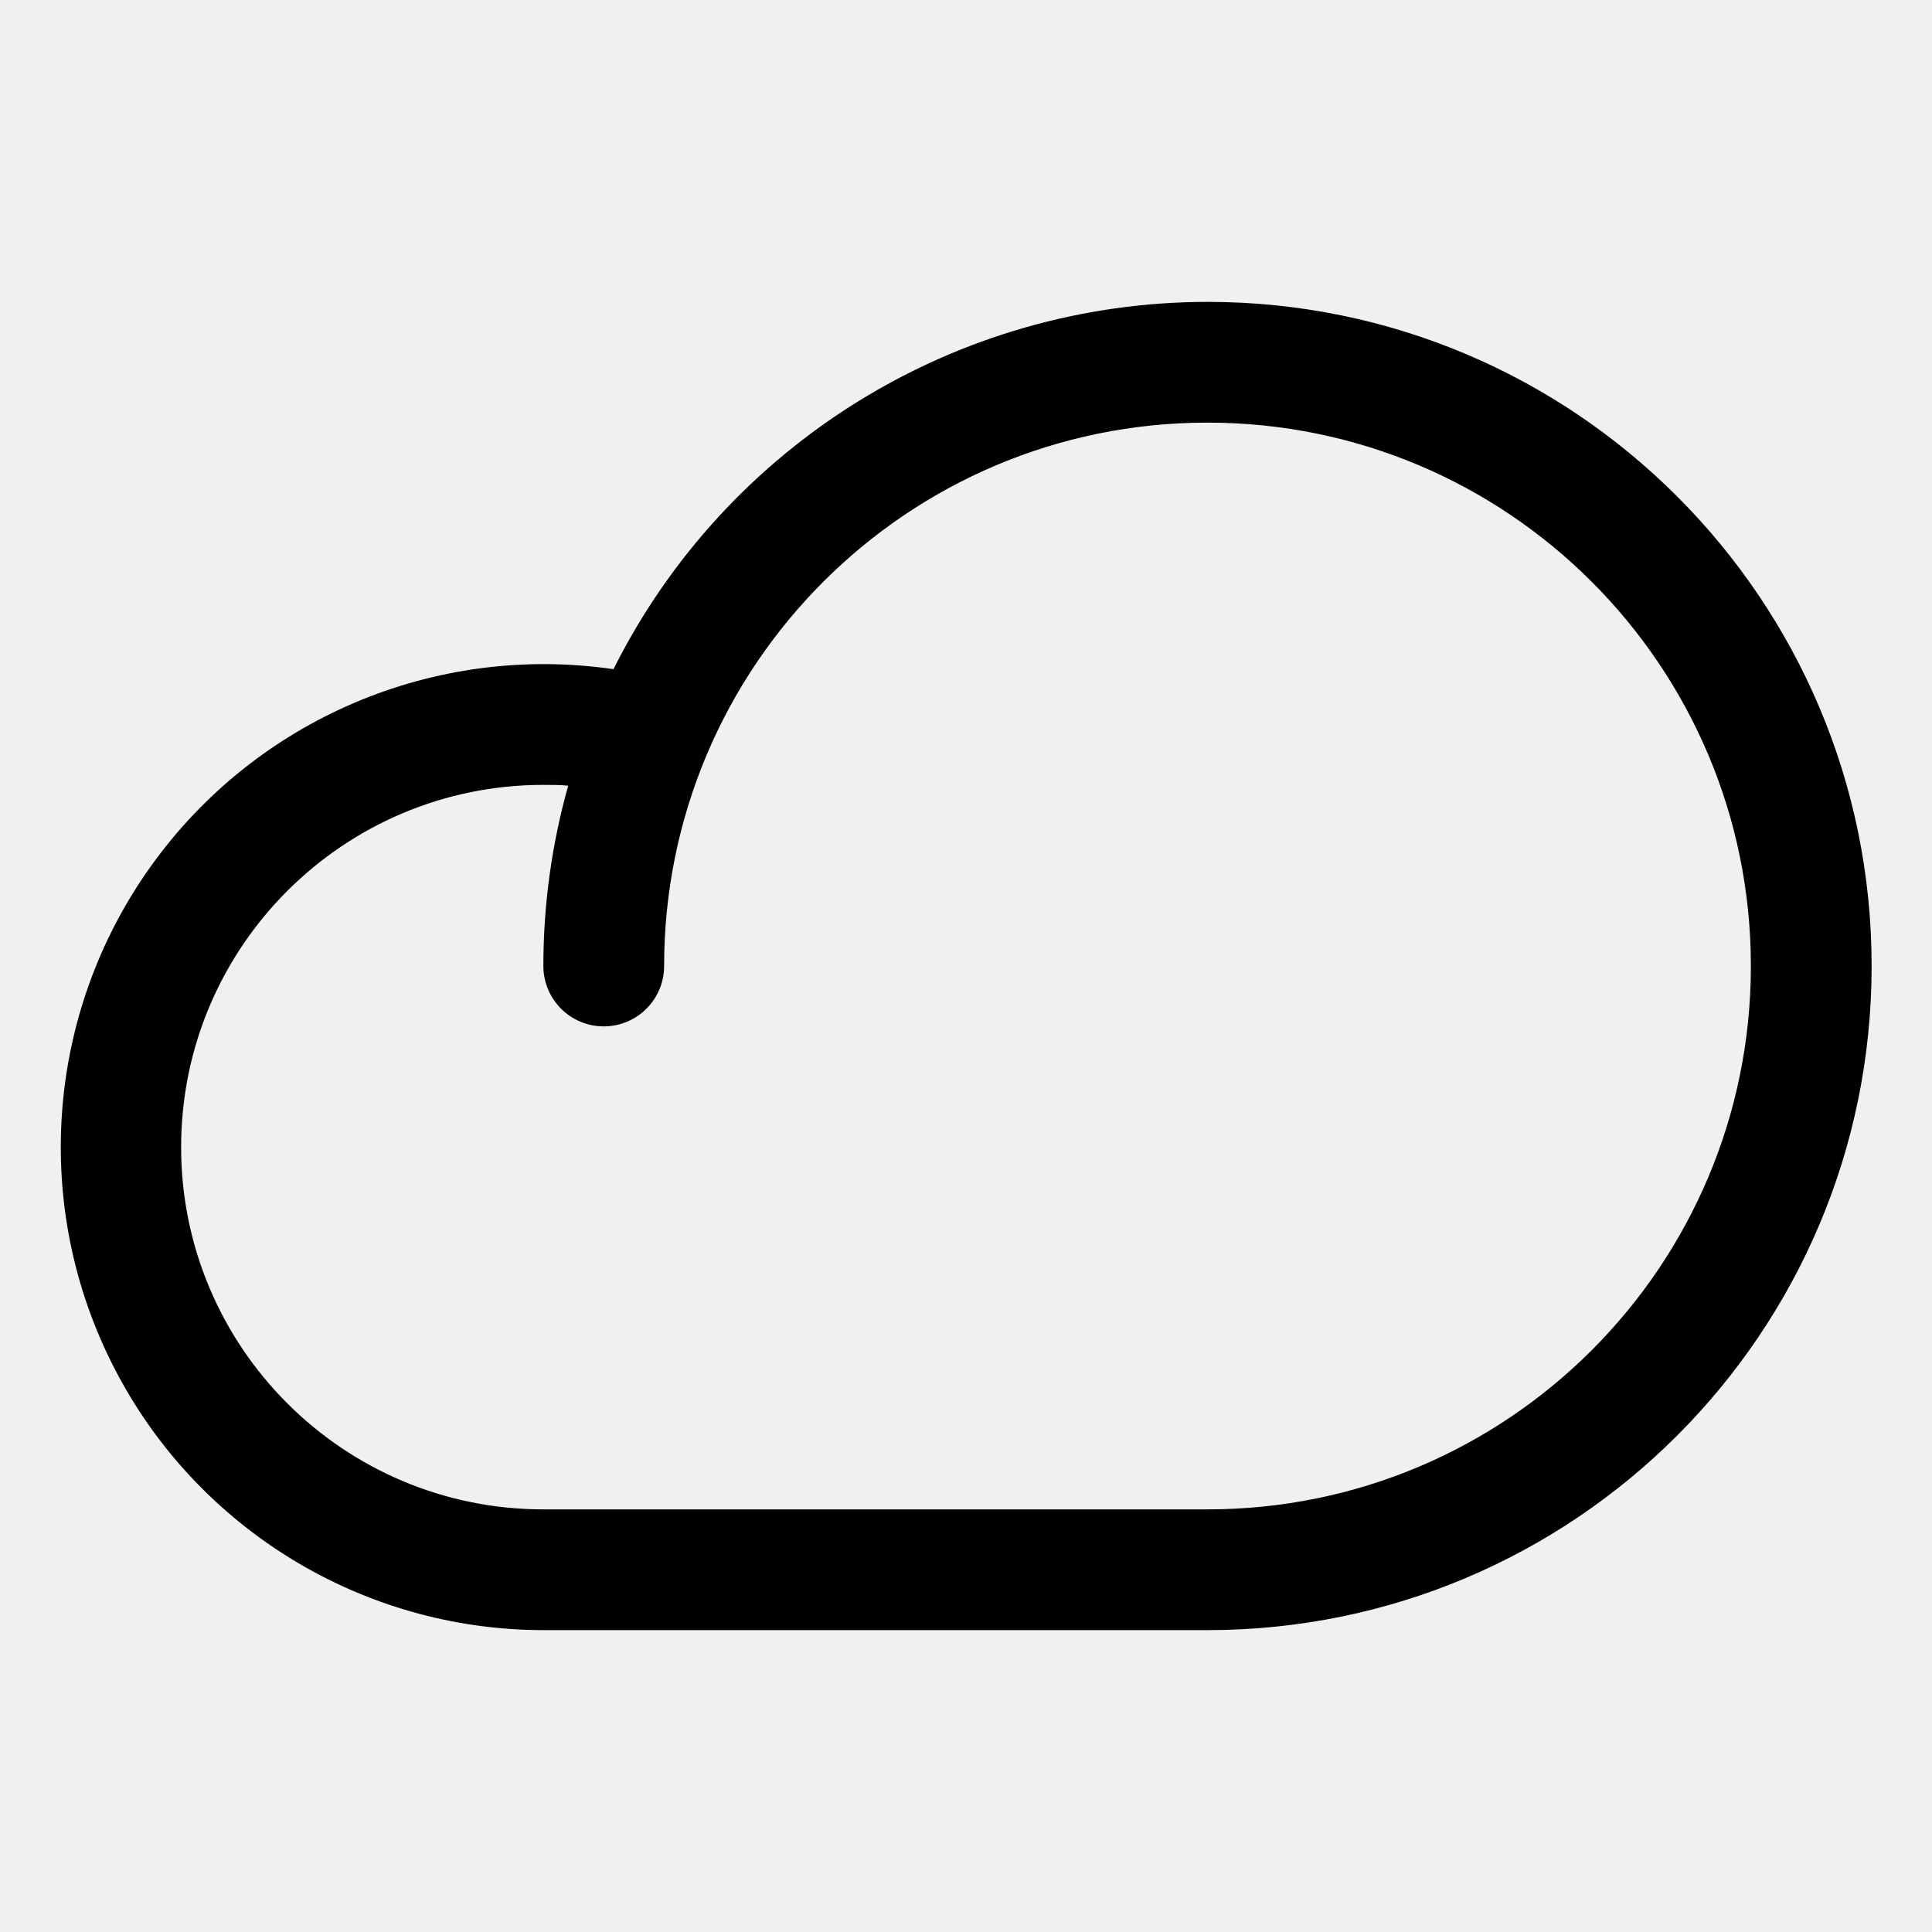
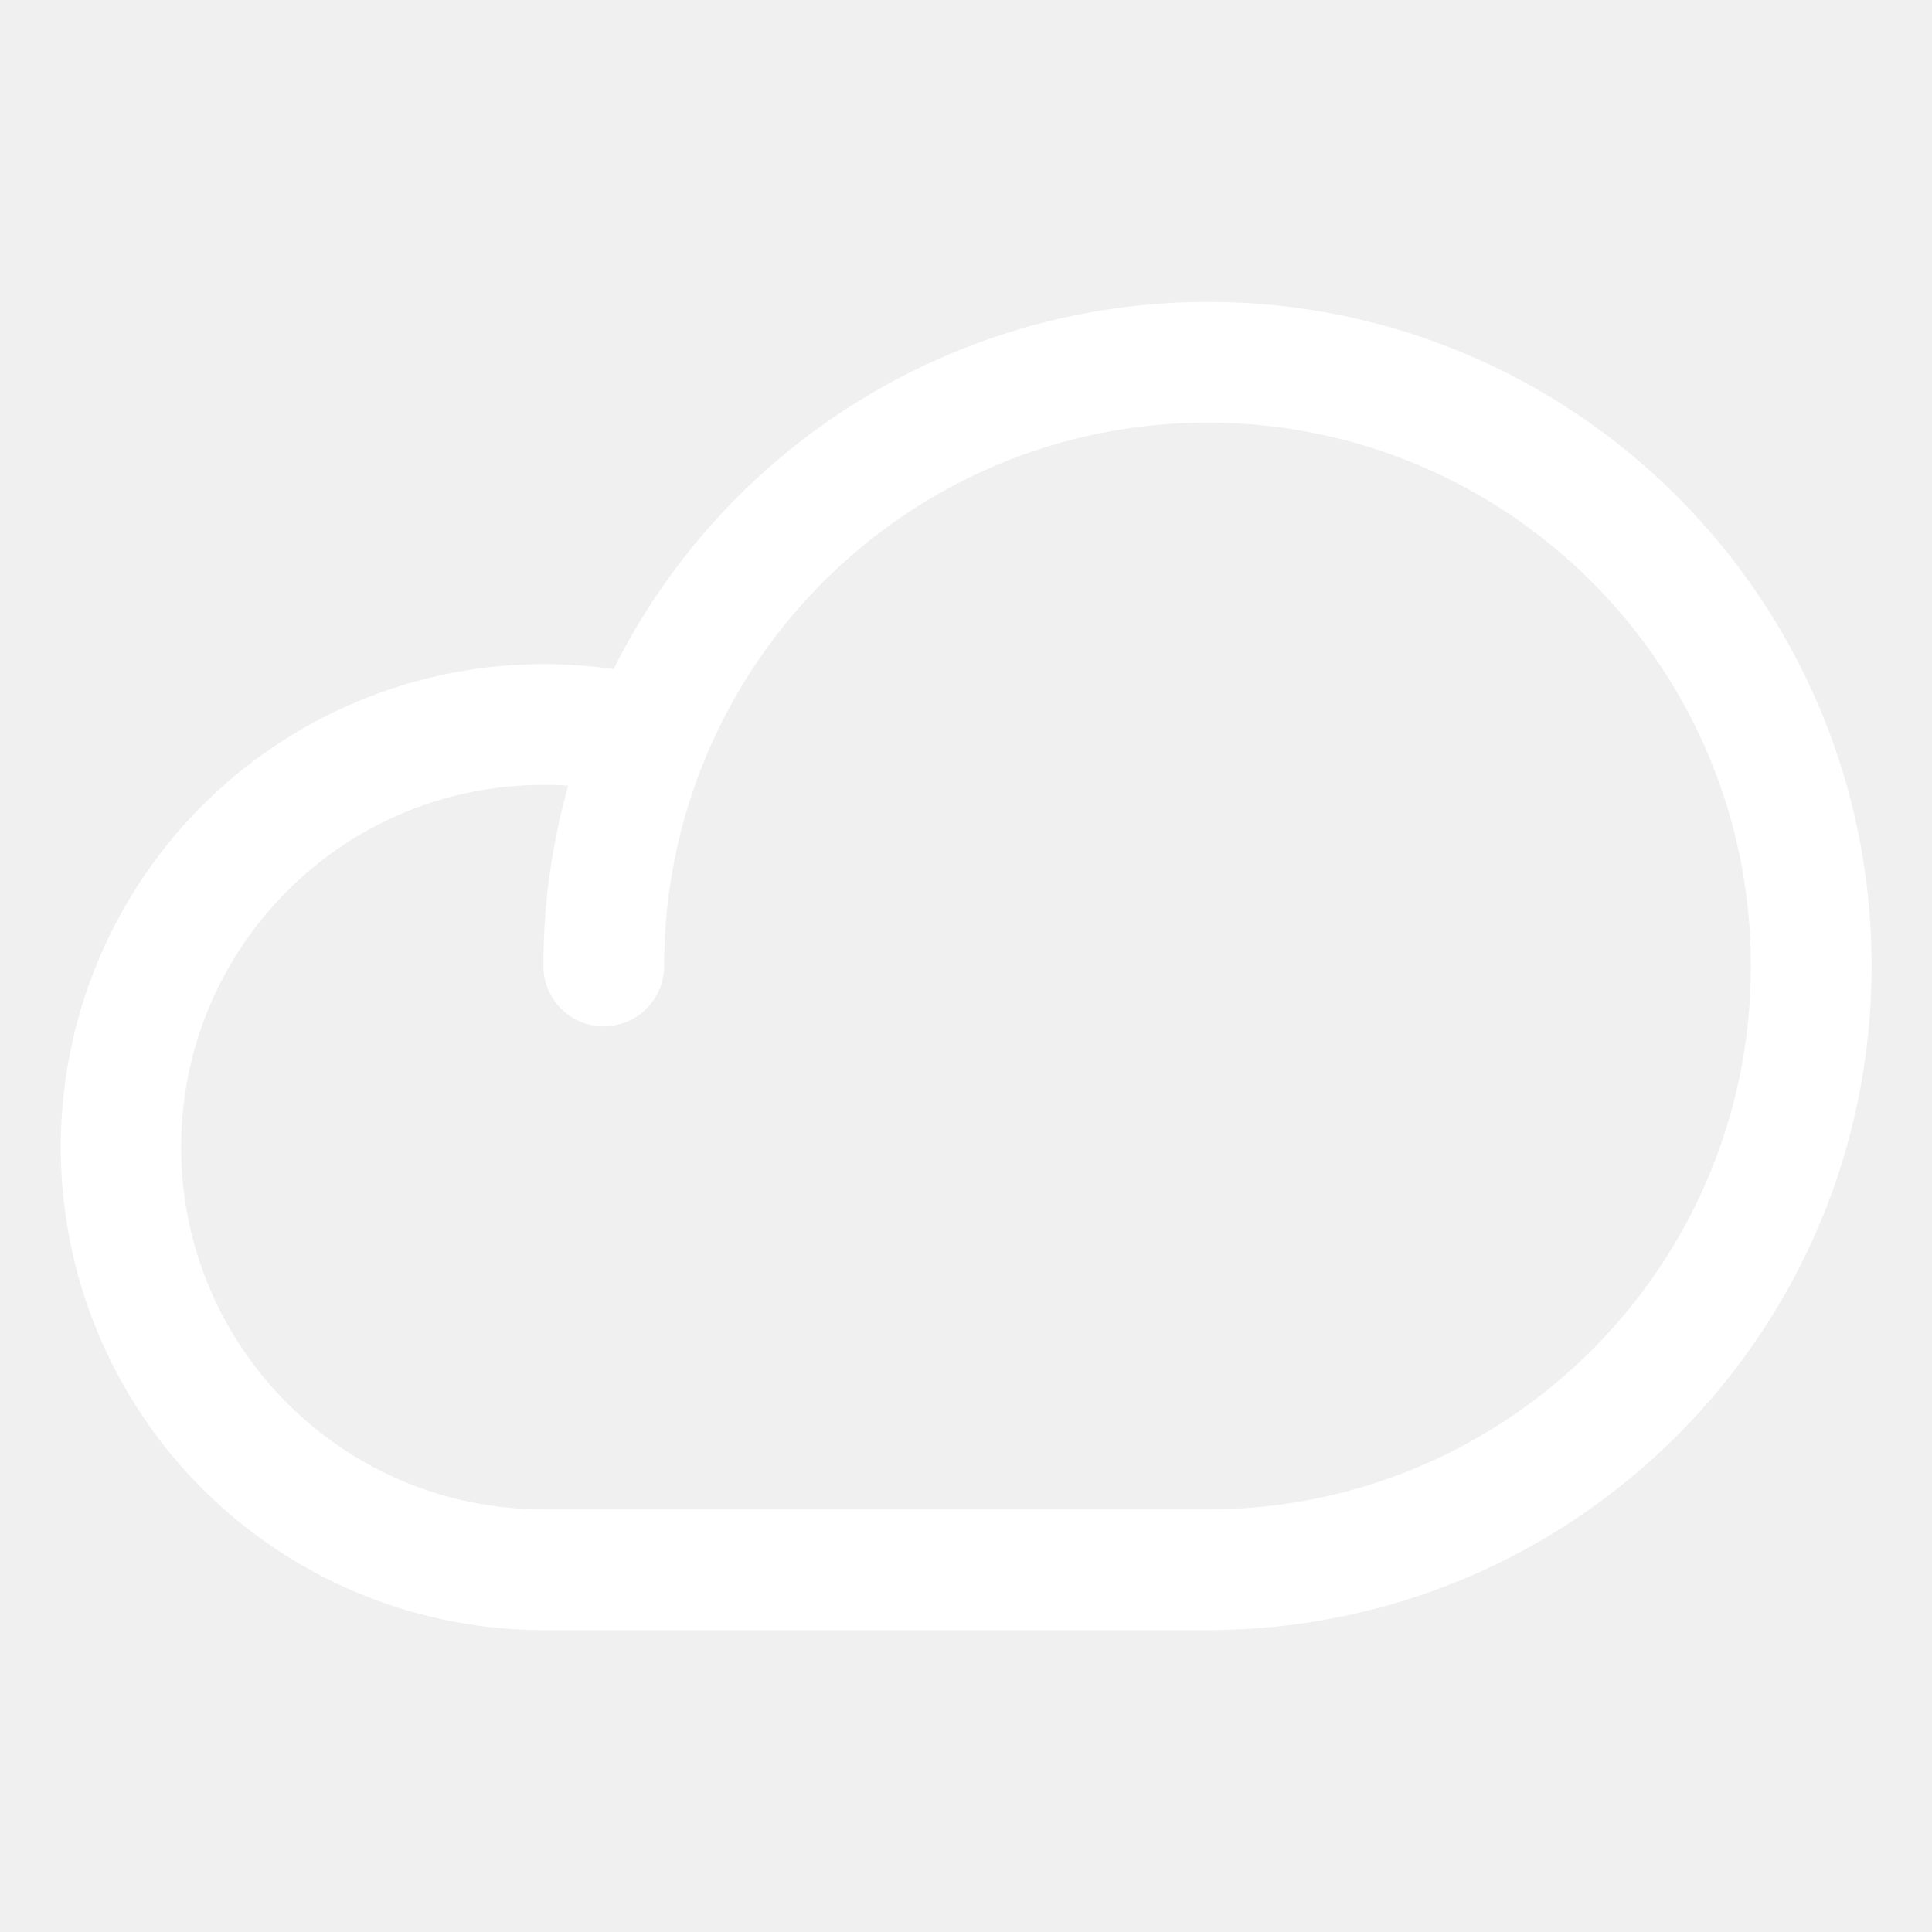
- <svg xmlns="http://www.w3.org/2000/svg" width="32" height="32" fill="#000000" viewBox="0 0 256 256">
+ <svg xmlns="http://www.w3.org/2000/svg" width="32" height="32" fill="#fff" viewBox="0 0 256 256">
  <path d="M160,40A88.09,88.09,0,0,0,81.29,88.67,64,64,0,1,0,72,216h88a88,88,0,0,0,0-176Zm0,160H72a48,48,0,0,1,0-96c1.1,0,2.2,0,3.29.11A88,88,0,0,0,72,128a8,8,0,0,0,16,0,72,72,0,1,1,72,72Z" />
</svg>
